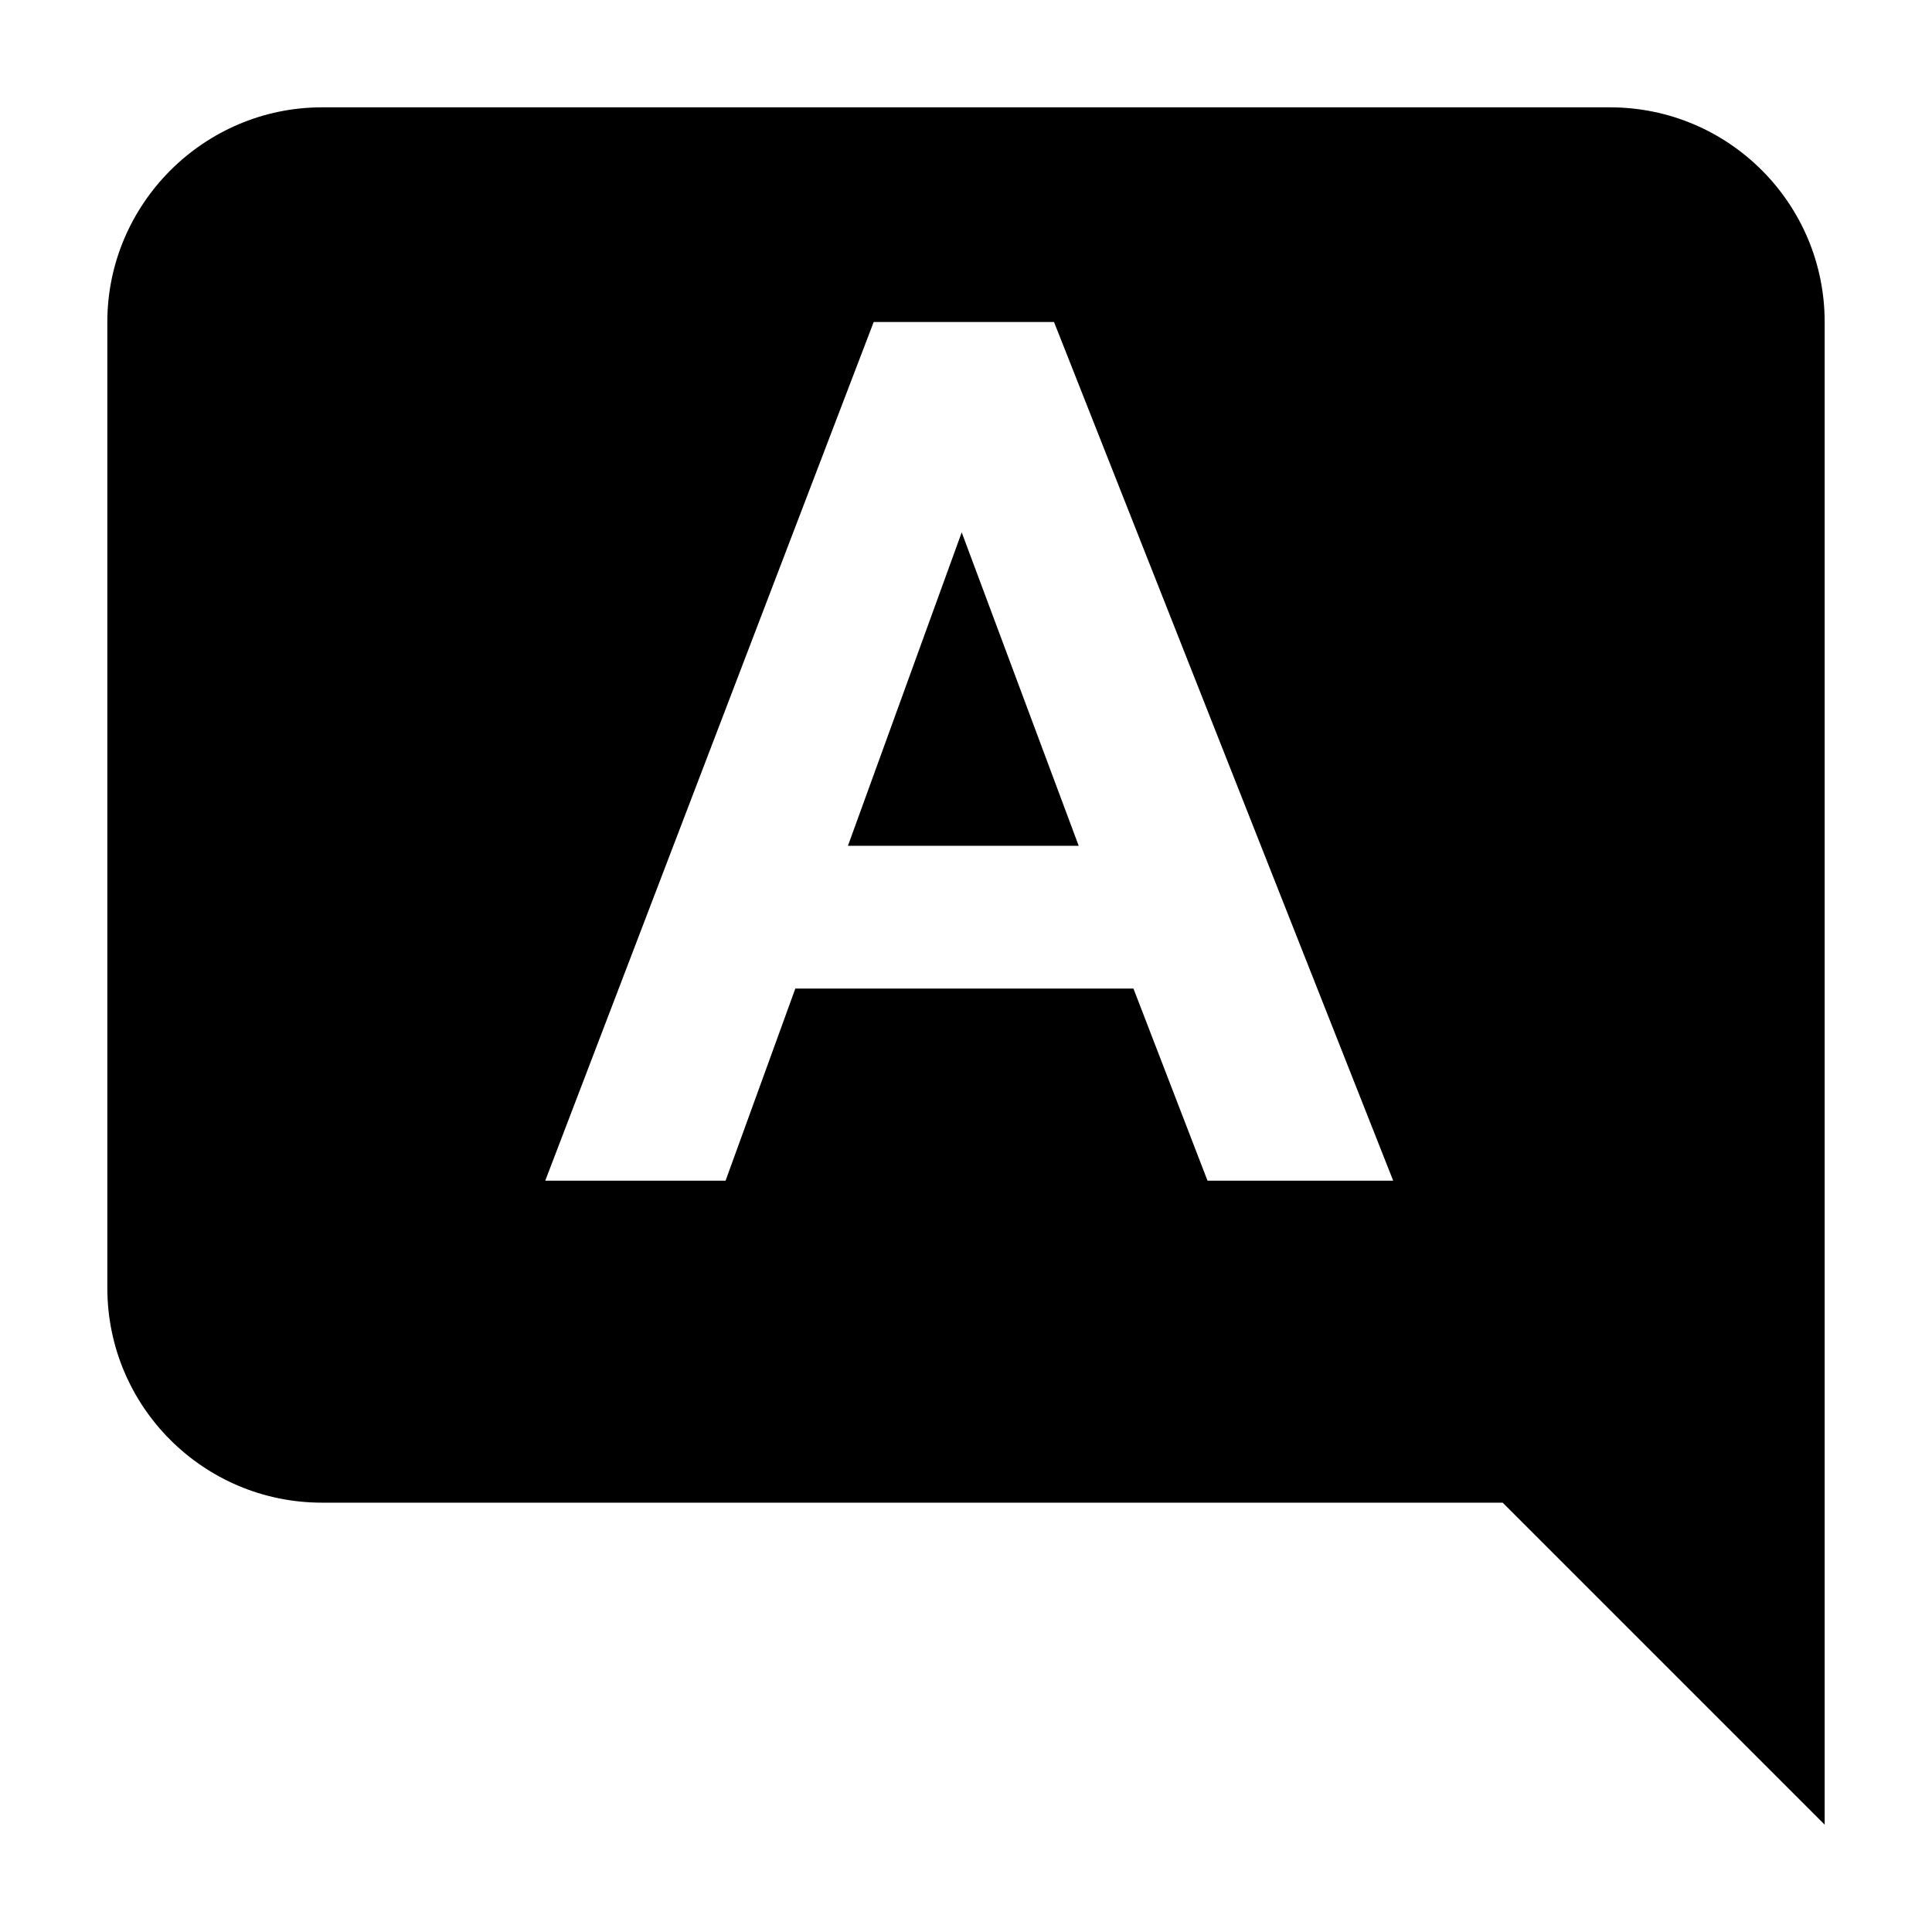
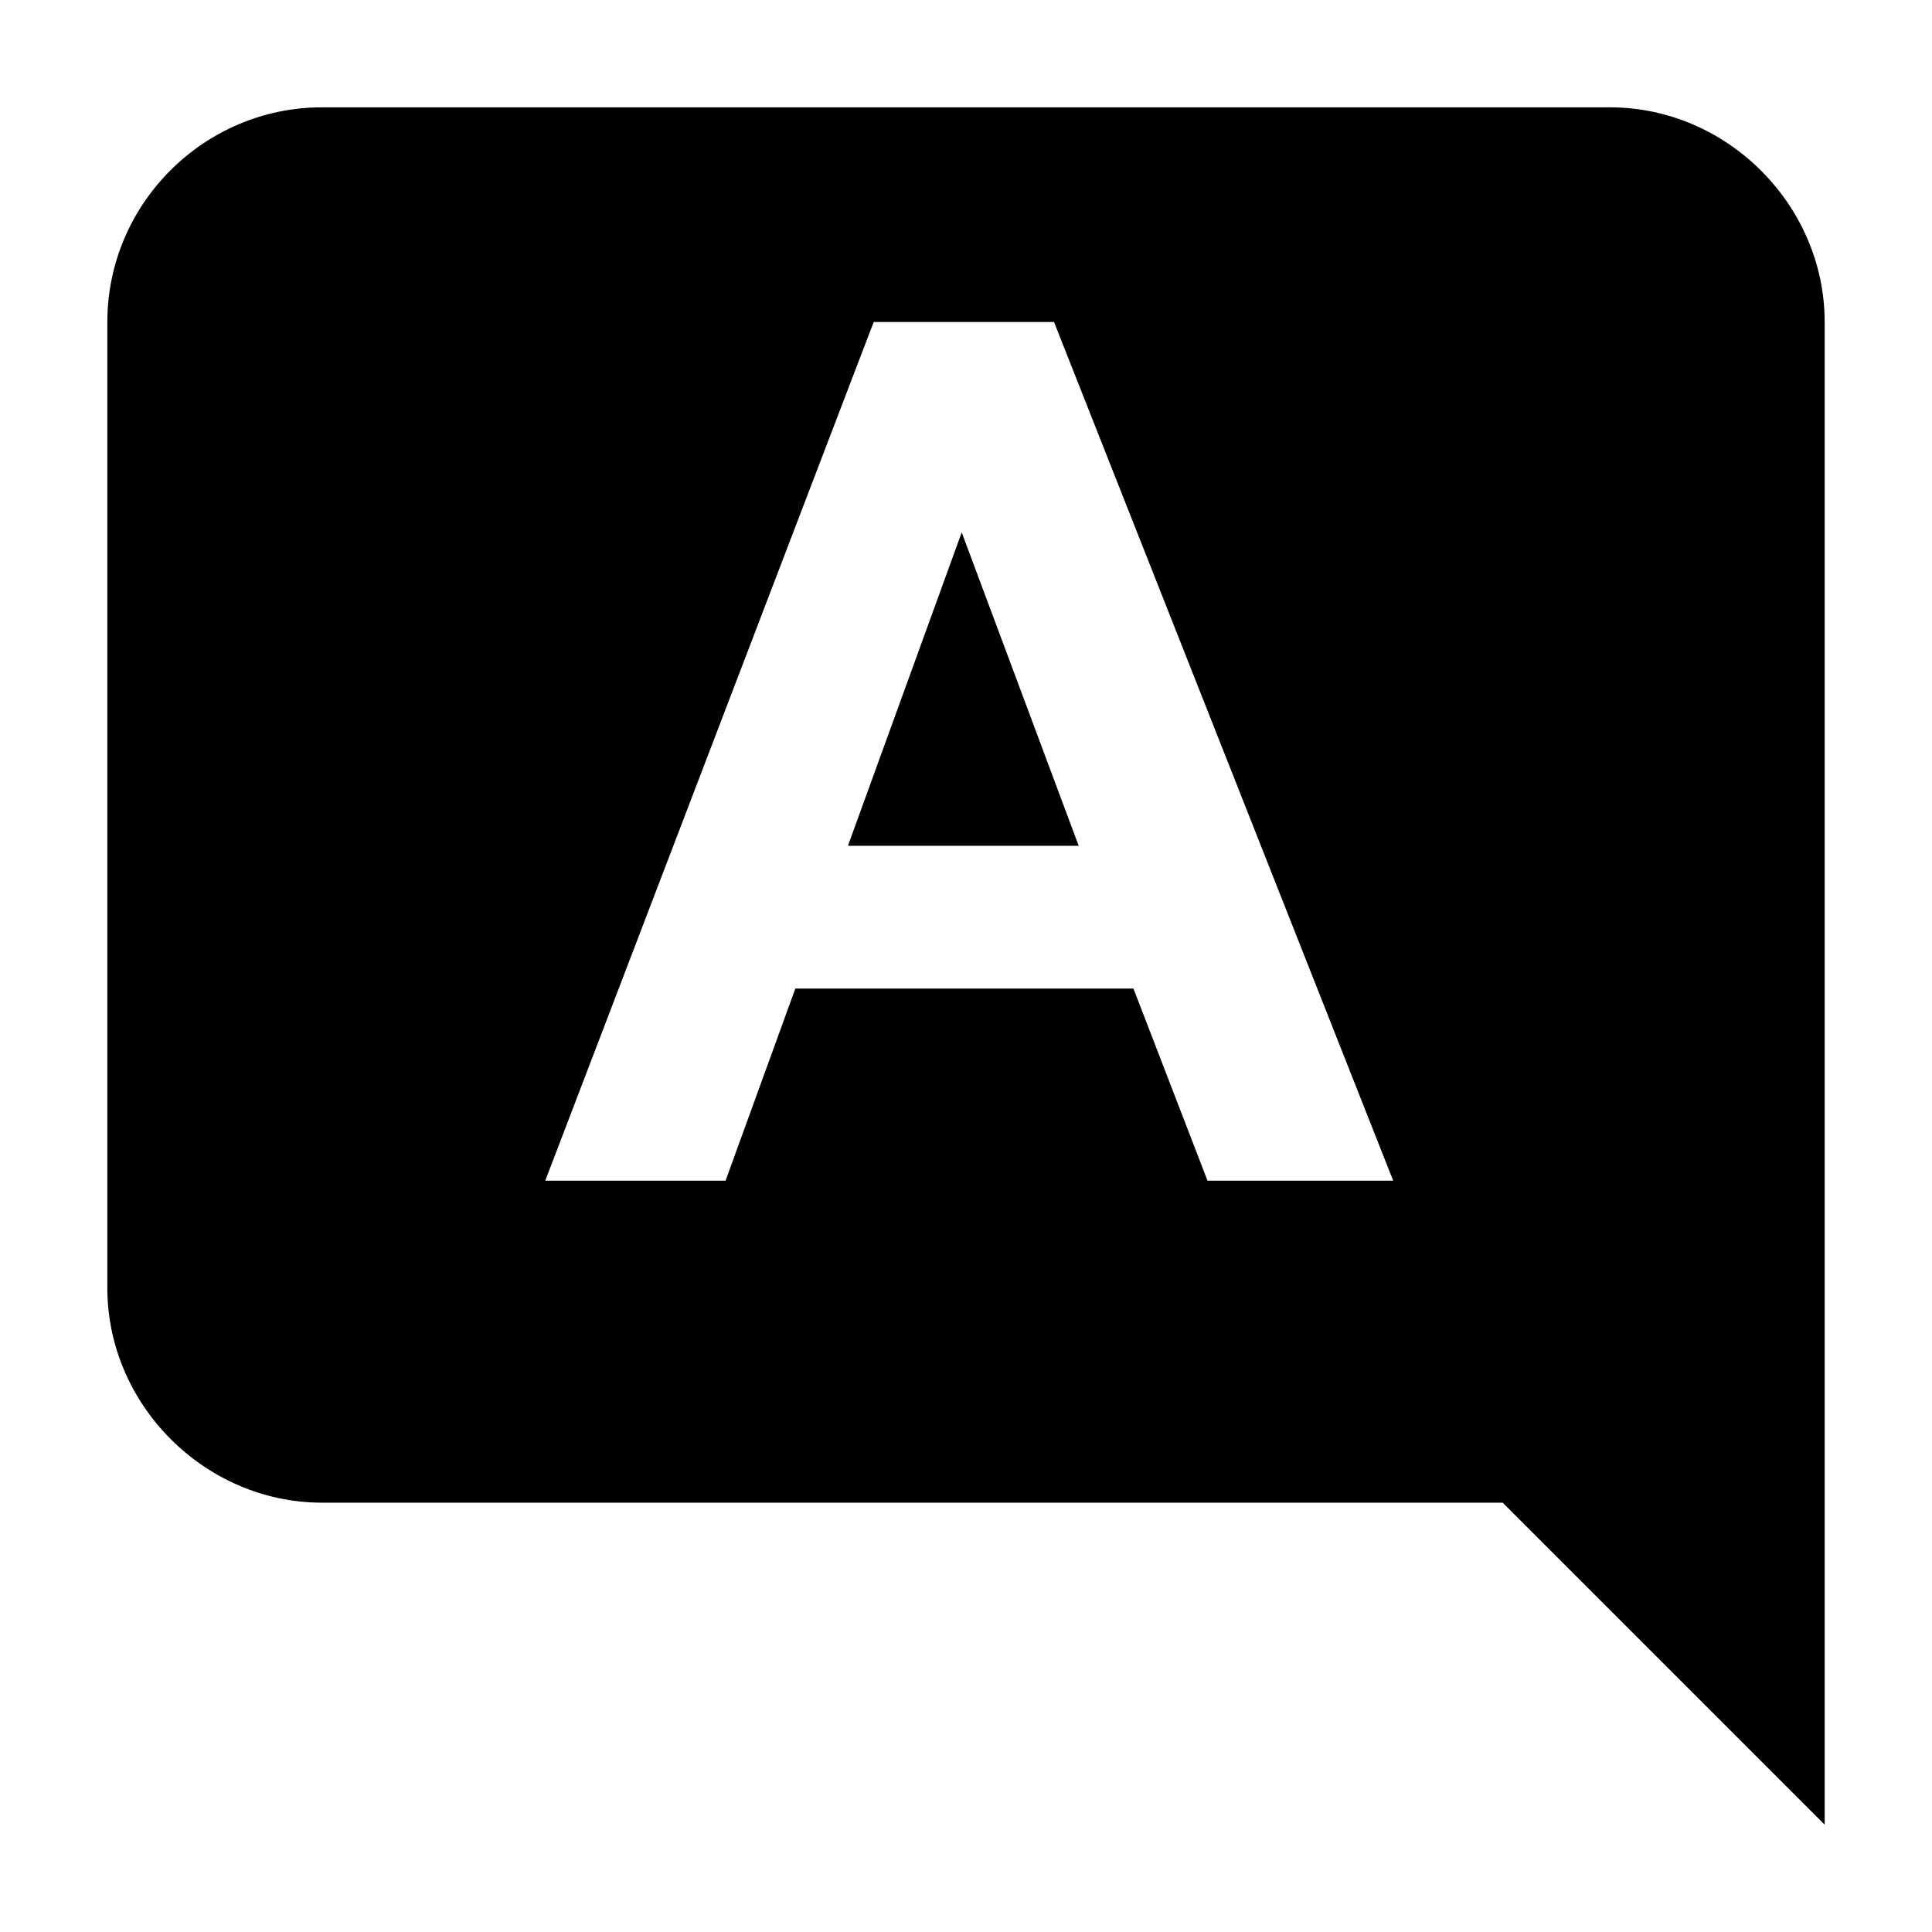
<svg aria-hidden="true" class="svg-icon iconAnswer" width="18" height="18" viewBox="0 0 18 18">
-   <path d="M14 14H3a2 2 0 01-2-2V3c0-1.1.9-2 2-2h12a2 2 0 012 2v14l-3-3zm-1.02-3L9.82 3H8.14l-3.06 8h1.68l.65-1.79h3.15l.69 1.79h1.73zm-2.93-3.12H7.9l1.06-2.92 1.09 2.92z" />
+   <path d="M14 14H3c-1.09 0-2-.91-2-2V3c0-1.1.9-2 2-2h12c1.09 0 2 .91 2 2v14l-3-3zm-1.02-3L9.82 3H8.14l-3.06 8h1.68l.65-1.79h3.15l.69 1.79h1.73zm-2.93-3.12H7.9l1.06-2.92 1.09 2.92z" />
</svg>
